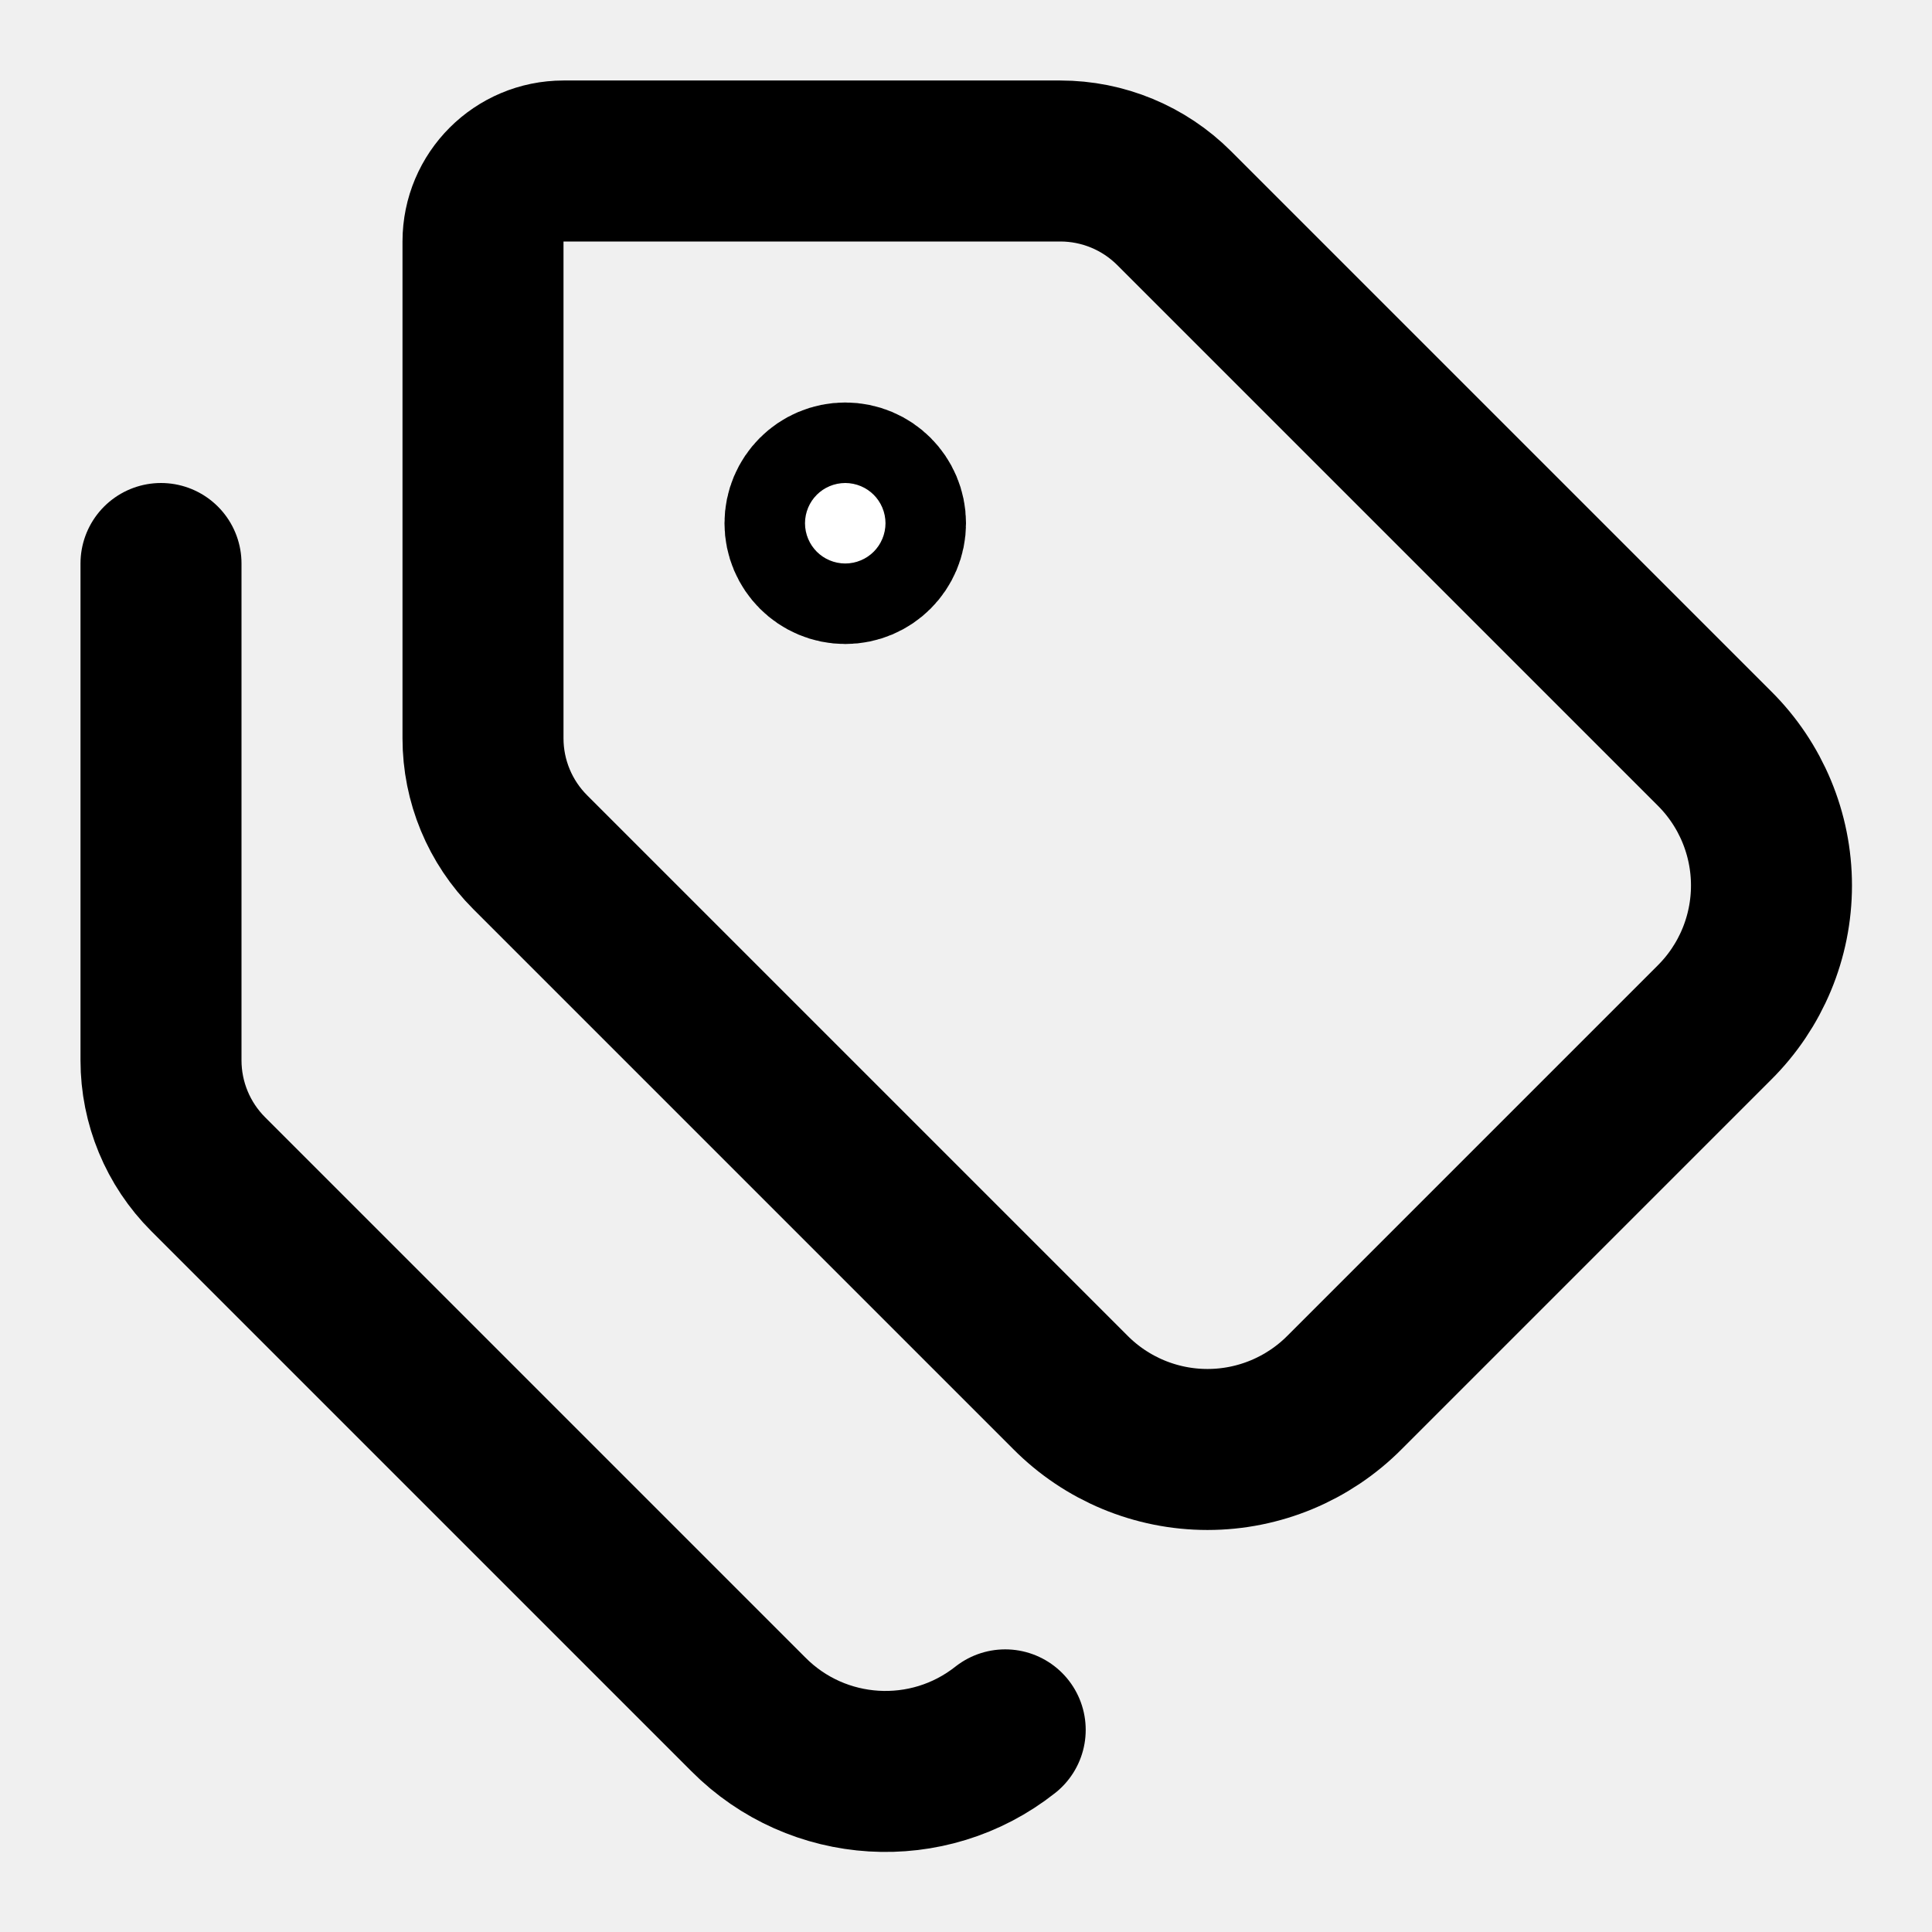
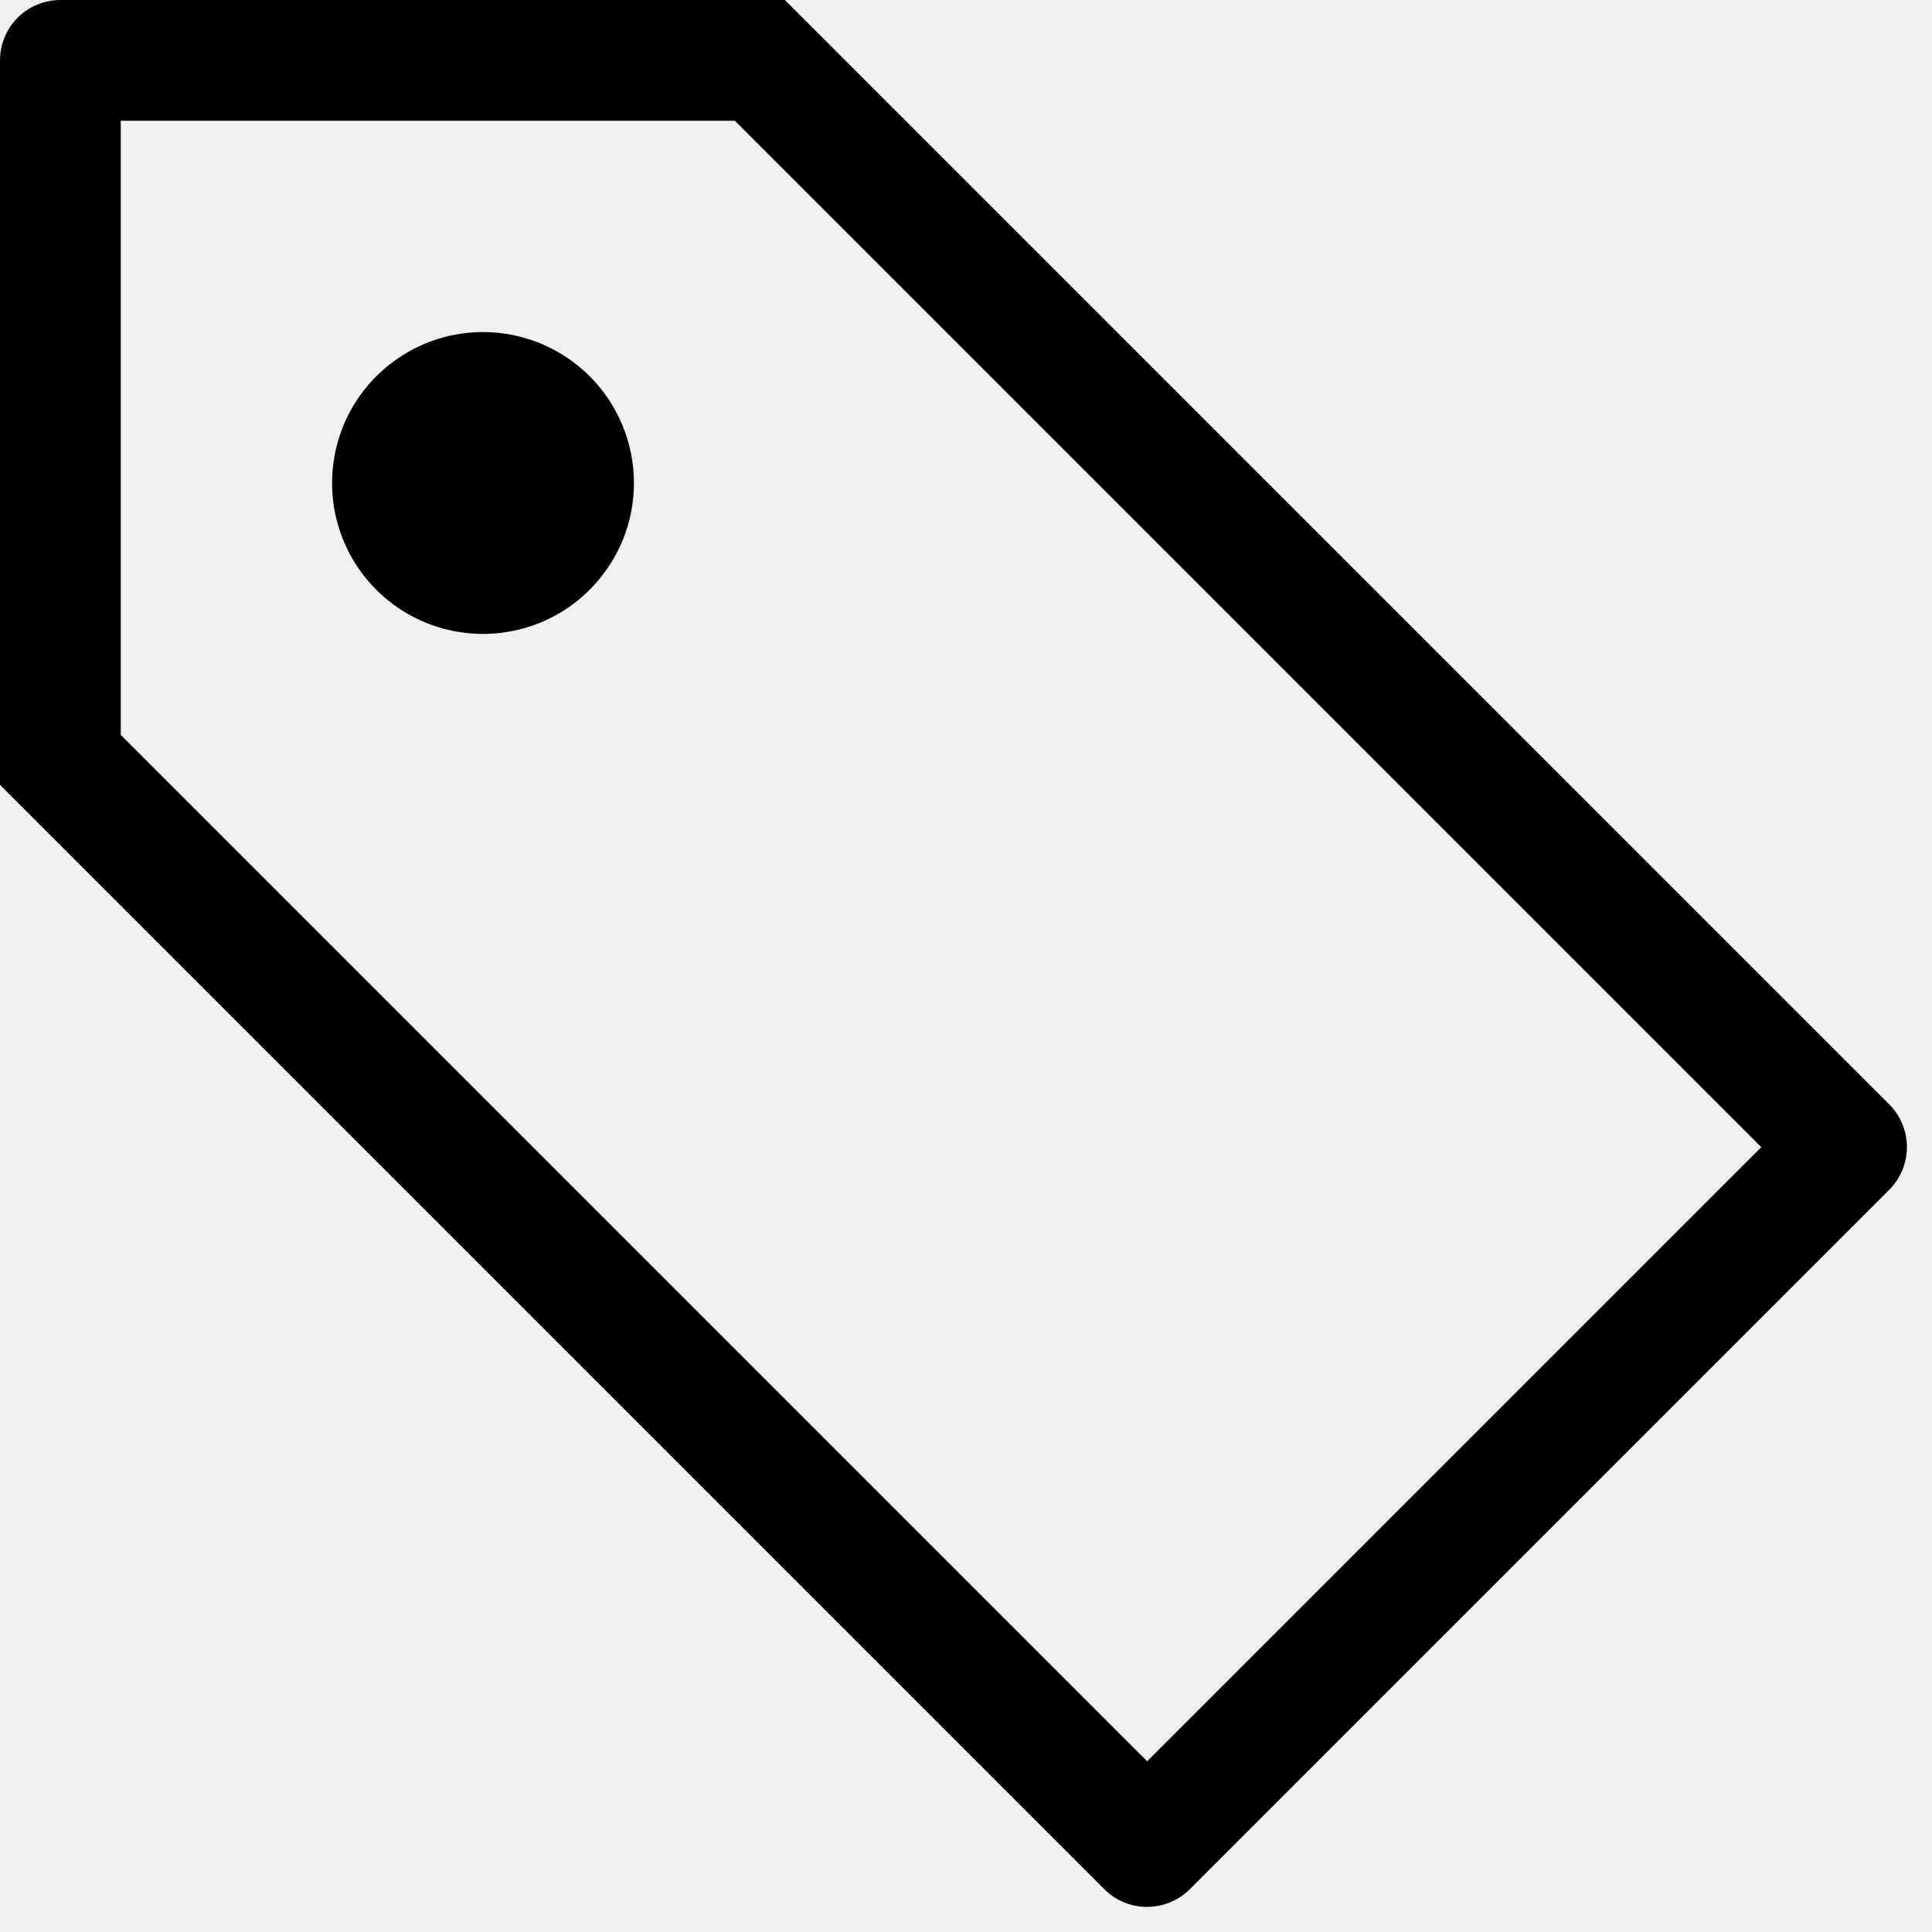
- <svg xmlns="http://www.w3.org/2000/svg" viewBox="0 0 24 24" fill="none" stroke="#000" stroke-width="2" stroke-linecap="round" stroke-linejoin="round">
-   <path d="M13.172 2a2 2 0 0 1 1.414.586l6.71 6.71a2.4 2.4 0 0 1 0 3.408l-4.592 4.592a2.4 2.4 0 0 1-3.408 0l-6.71-6.71A2 2 0 0 1 6 9.172V3a1 1 0 0 1 1-1z" />
-   <path d="M2 7v6.172a2 2 0 0 0 .586 1.414l6.71 6.71a2.4 2.4 0 0 0 3.191.193" />
-   <circle cx="10.5" cy="6.5" r=".5" fill="#fff" />
+ <svg xmlns="http://www.w3.org/2000/svg" viewBox="0 0 16 16" fill="#000">
+   <path d="M6.086 1L14.586 9.5L9.5 14.586L1 6.086V1H6.086ZM6.5 0H0.5C0.367 0 0.24 0.053 0.146 0.146C0.053 0.24 0 0.367 0 0.5L0 6.5L9.146 15.646C9.24 15.74 9.367 15.792 9.499 15.792C9.632 15.792 9.759 15.74 9.853 15.646L15.646 9.853C15.74 9.759 15.792 9.632 15.792 9.499C15.792 9.367 15.74 9.24 15.646 9.146L6.5 0ZM4 2.75C3.753 2.75 3.511 2.823 3.306 2.961C3.1 3.098 2.94 3.293 2.845 3.522C2.751 3.75 2.726 4.001 2.774 4.244C2.822 4.486 2.941 4.709 3.116 4.884C3.291 5.059 3.514 5.178 3.756 5.226C3.999 5.274 4.25 5.249 4.478 5.155C4.707 5.06 4.902 4.9 5.039 4.694C5.177 4.489 5.25 4.247 5.25 4C5.25 3.668 5.118 3.351 4.884 3.116C4.649 2.882 4.332 2.75 4 2.75Z" />
</svg>
